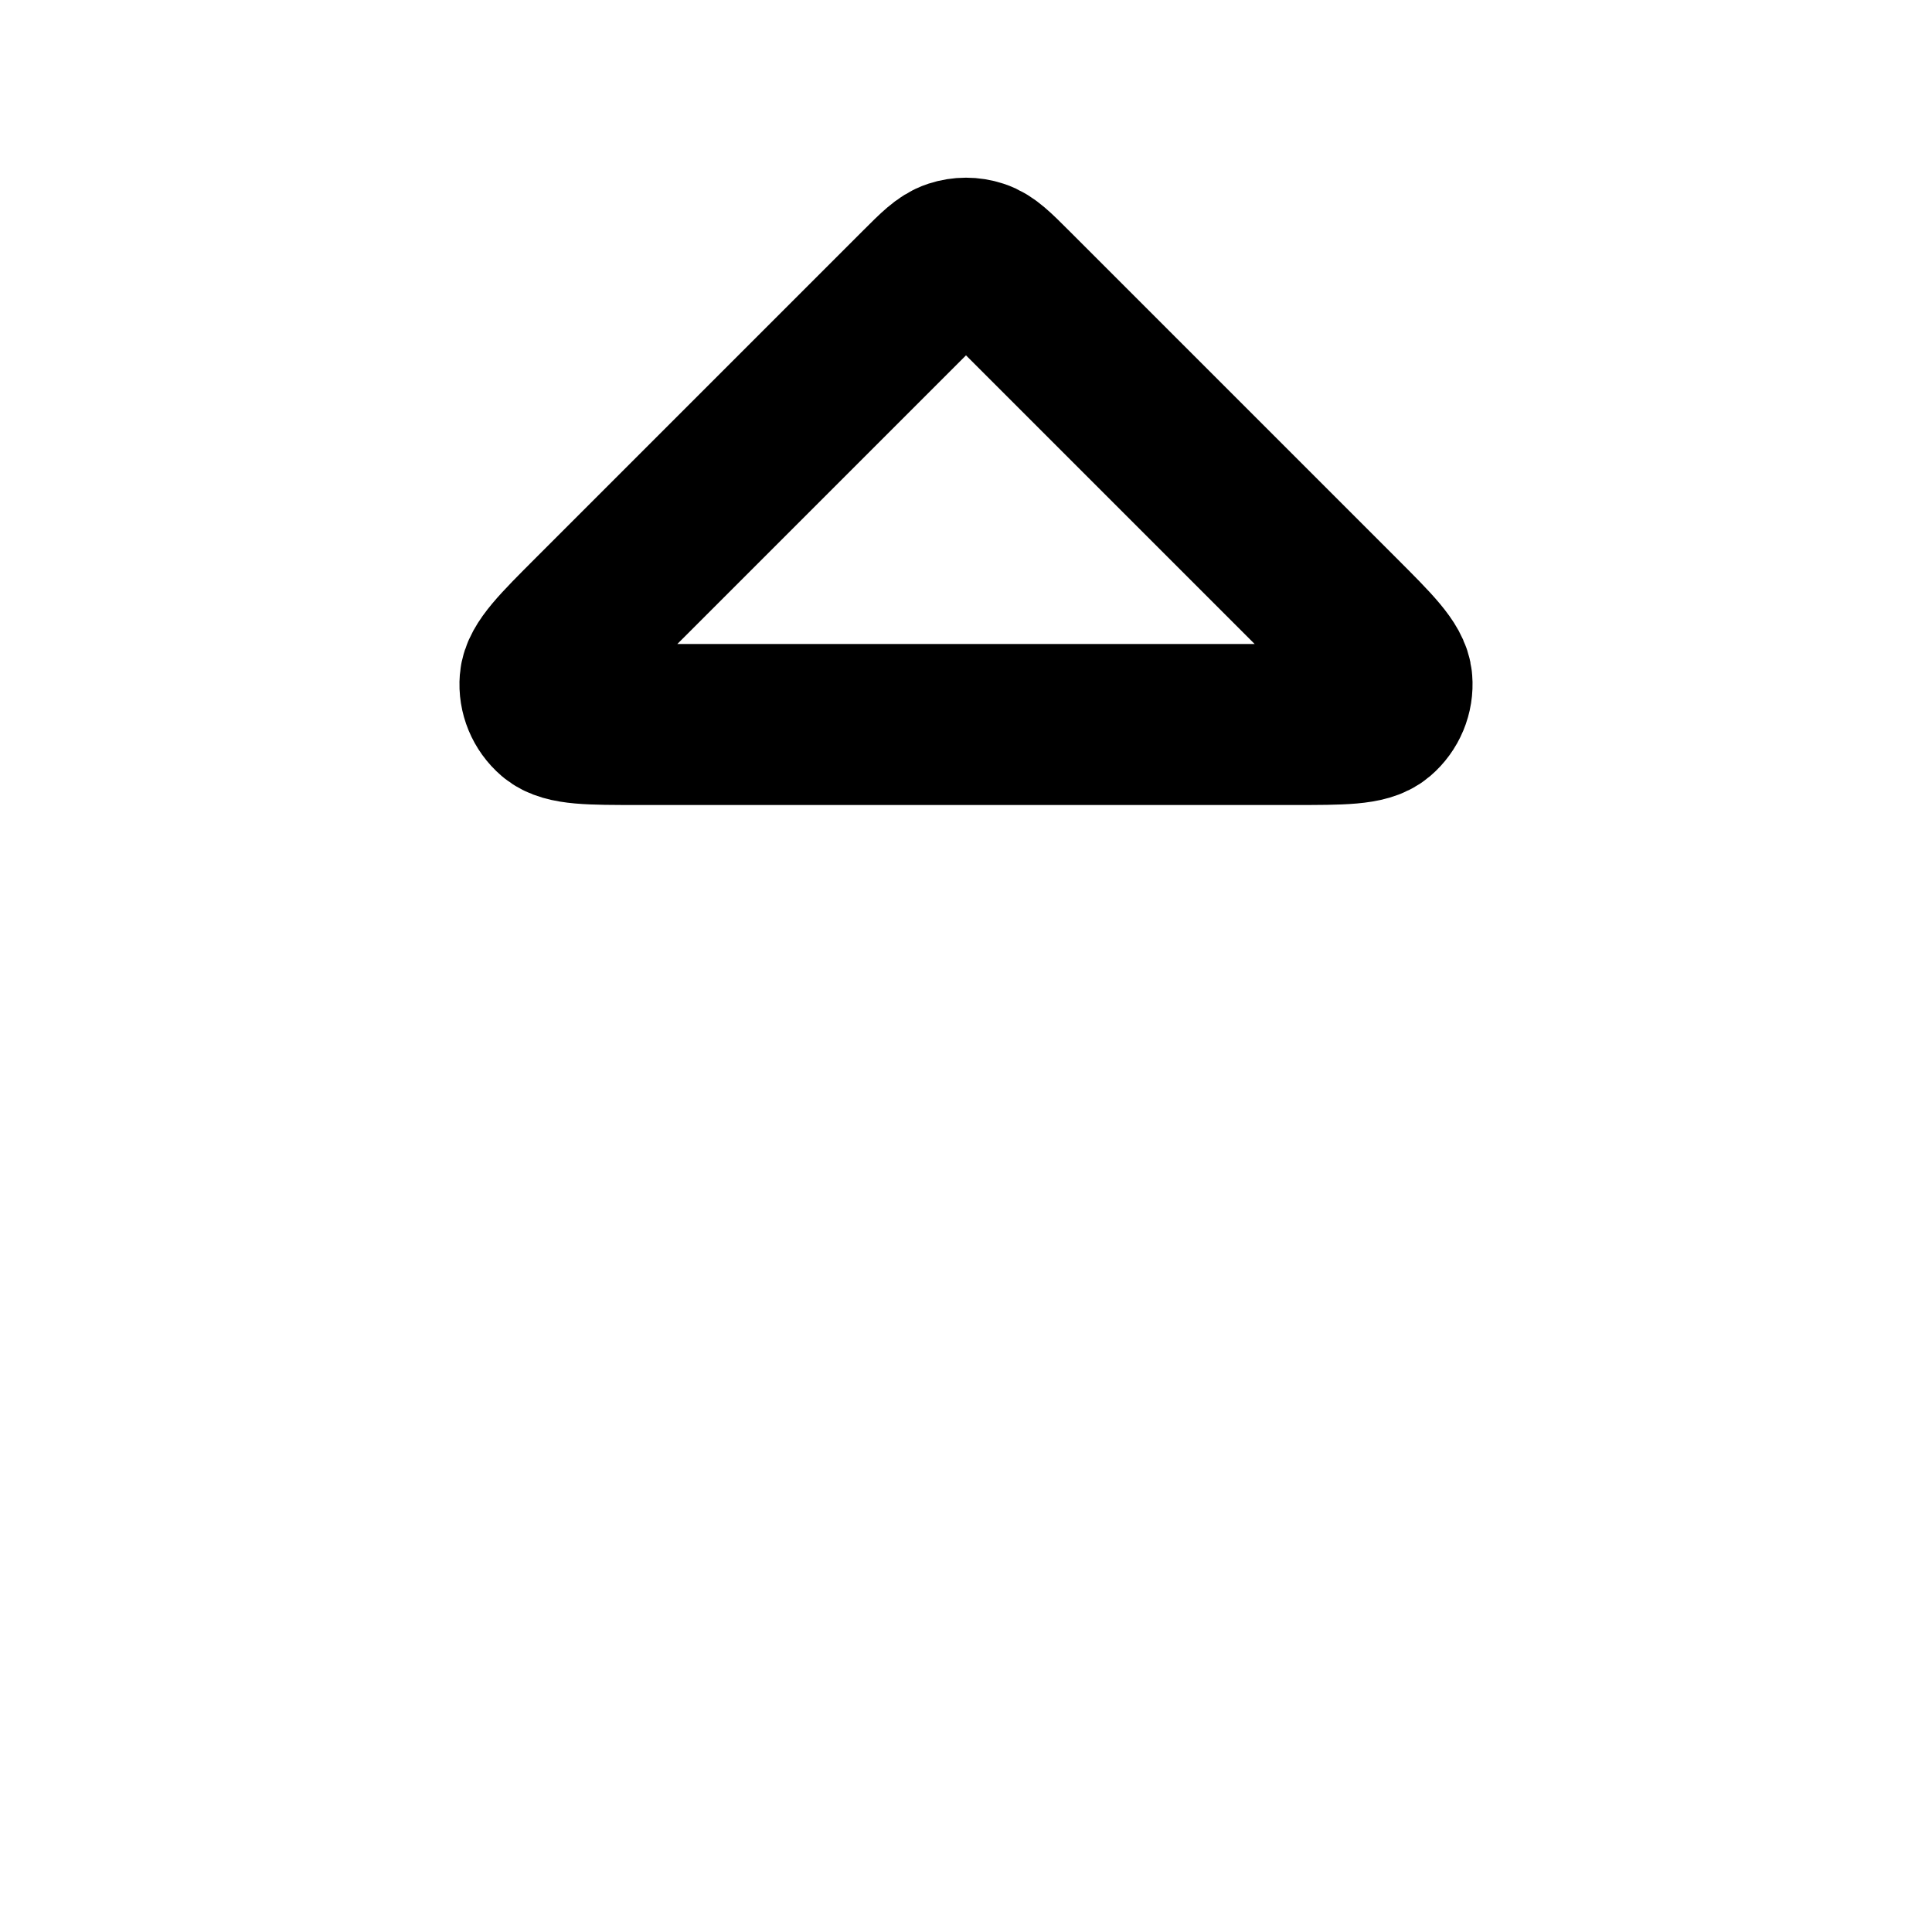
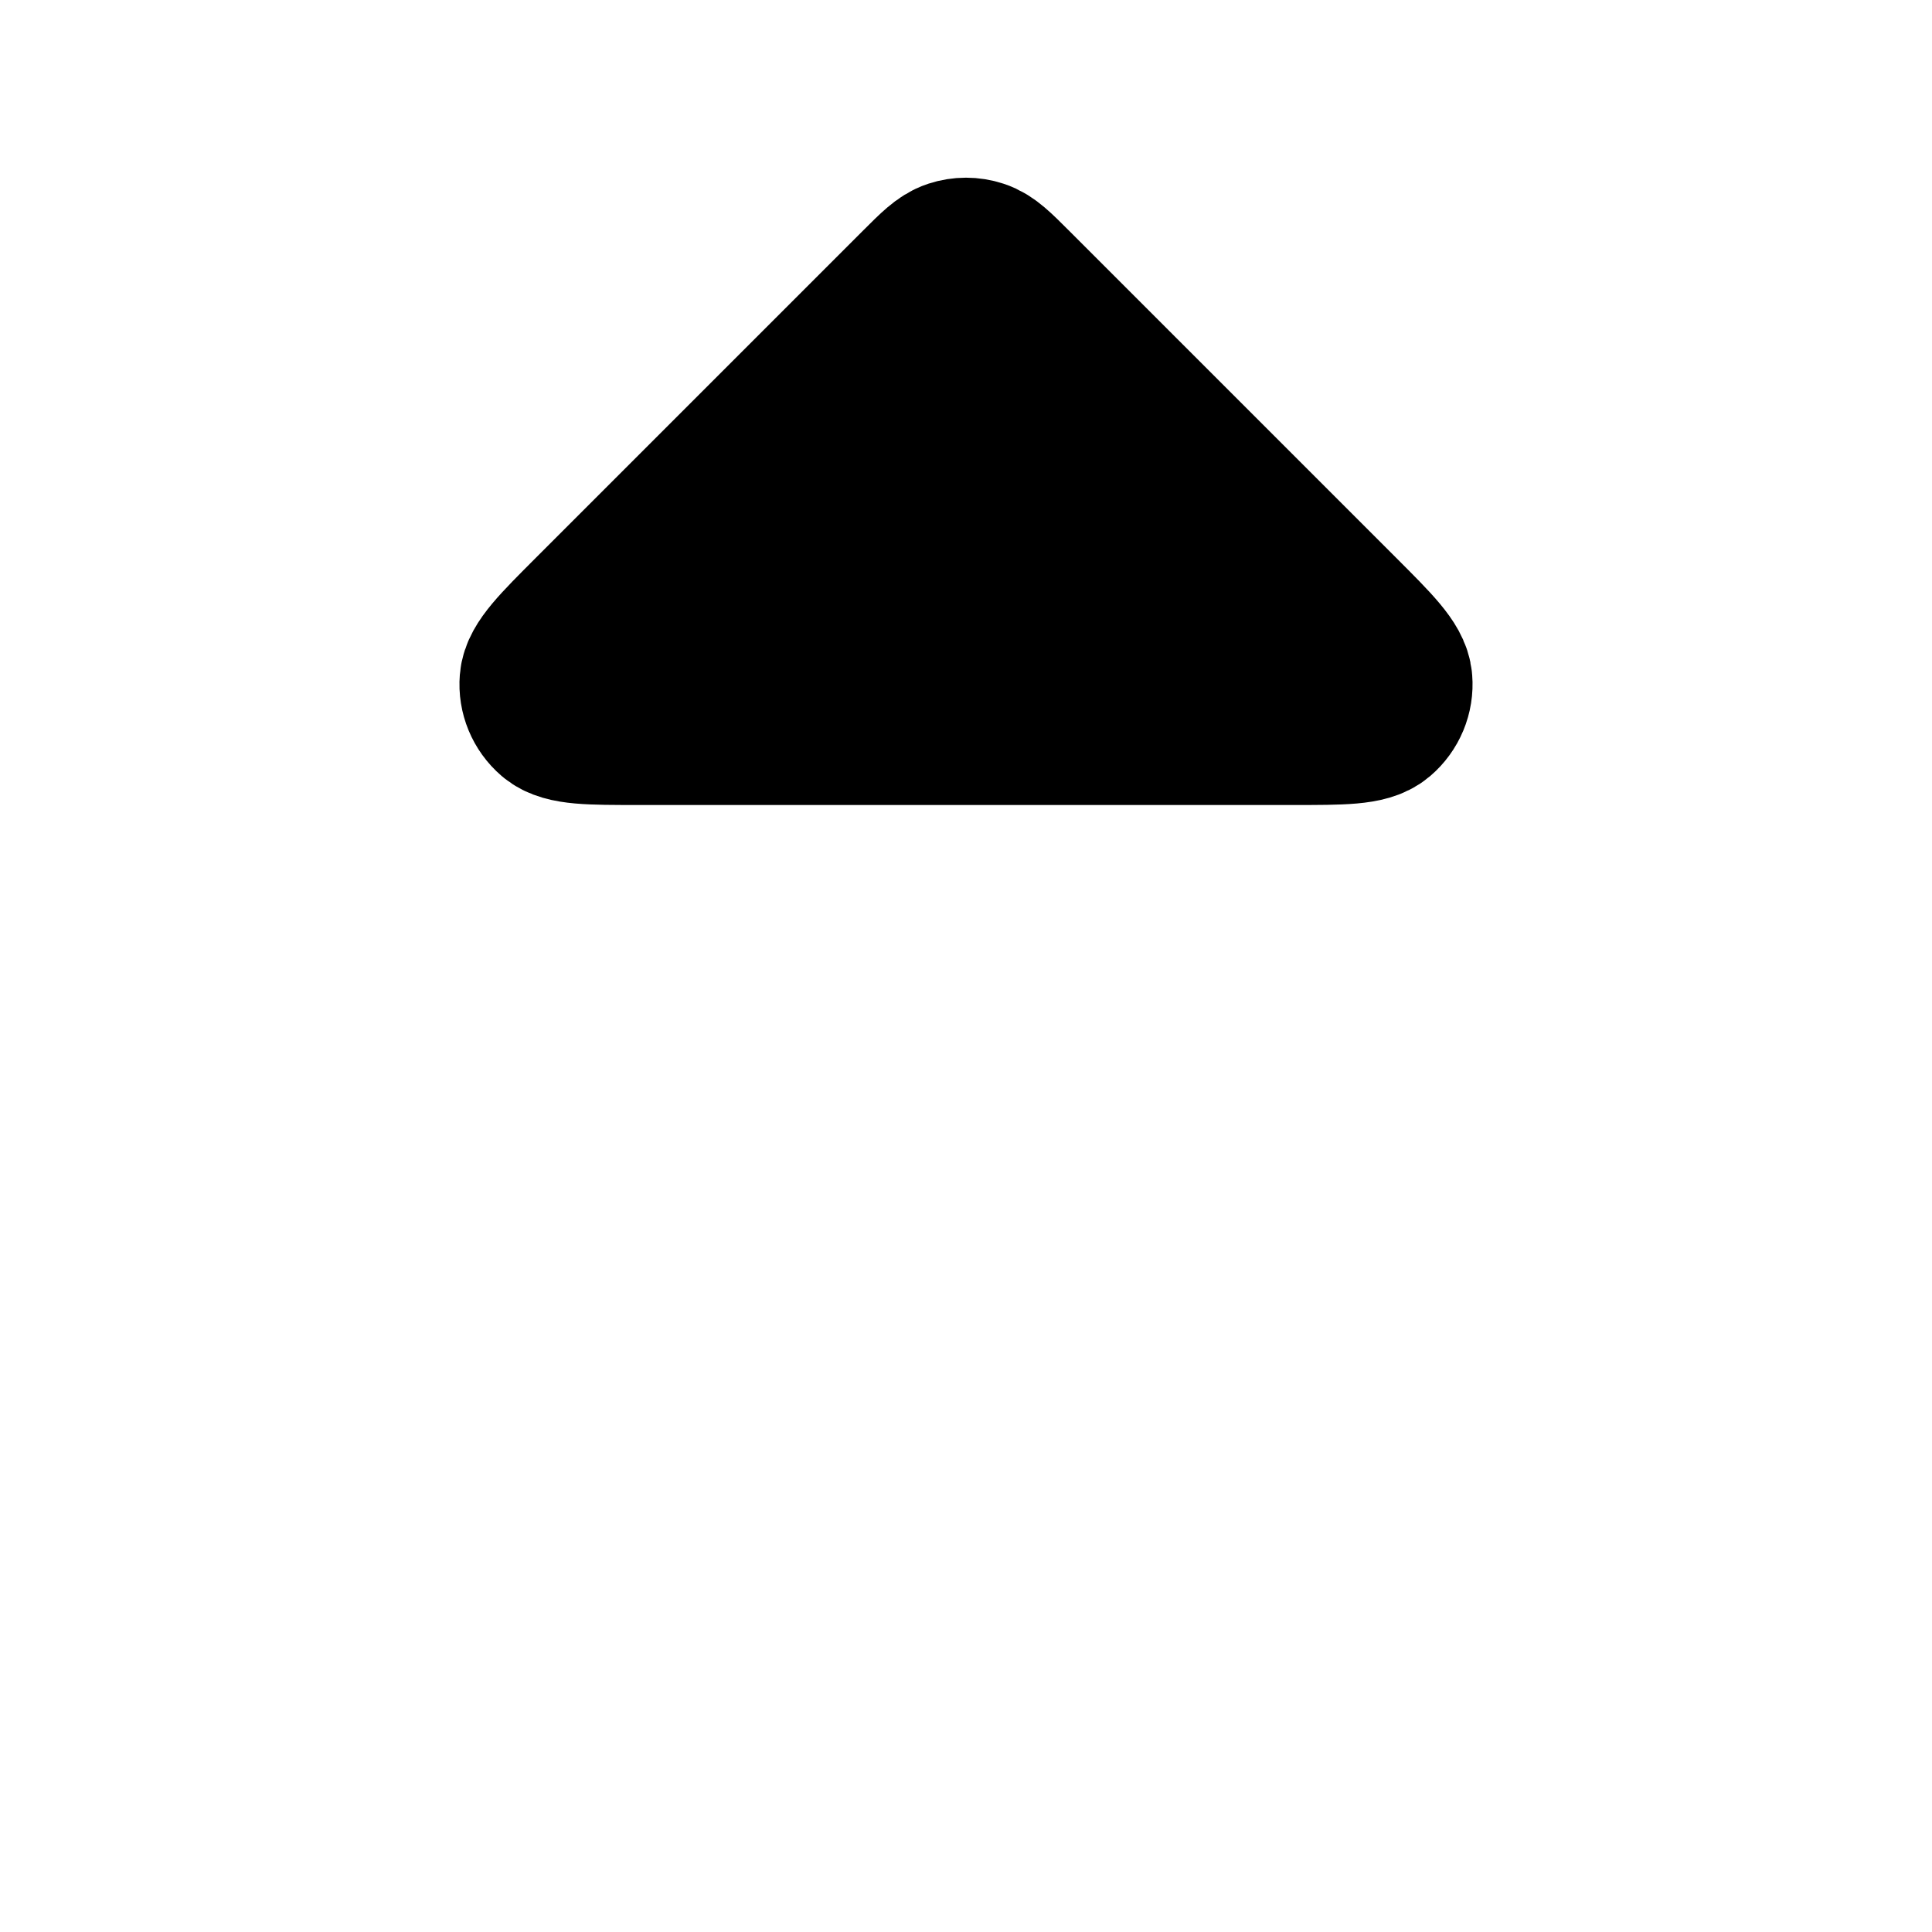
- <svg xmlns="http://www.w3.org/2000/svg" width="800px" height="800px" viewBox="0 0 24 24" fill="none">
+ <svg xmlns="http://www.w3.org/2000/svg" width="800px" height="800px" viewBox="0 0 24 24" fill="black">
  <path d="M7.931 9H16.069C16.674 9 16.977 9 17.117 8.88C17.239 8.776 17.304 8.62 17.291 8.461C17.277 8.277 17.063 8.063 16.634 7.634L12.566 3.566C12.368 3.368 12.269 3.269 12.154 3.232C12.054 3.199 11.946 3.199 11.845 3.232C11.731 3.269 11.632 3.368 11.434 3.566L7.366 7.634C6.937 8.063 6.723 8.277 6.709 8.461C6.696 8.62 6.761 8.776 6.882 8.88C7.023 9 7.325 9 7.931 9Z" stroke="#000000" stroke-width="2" stroke-linecap="round" stroke-linejoin="round" />
</svg>
